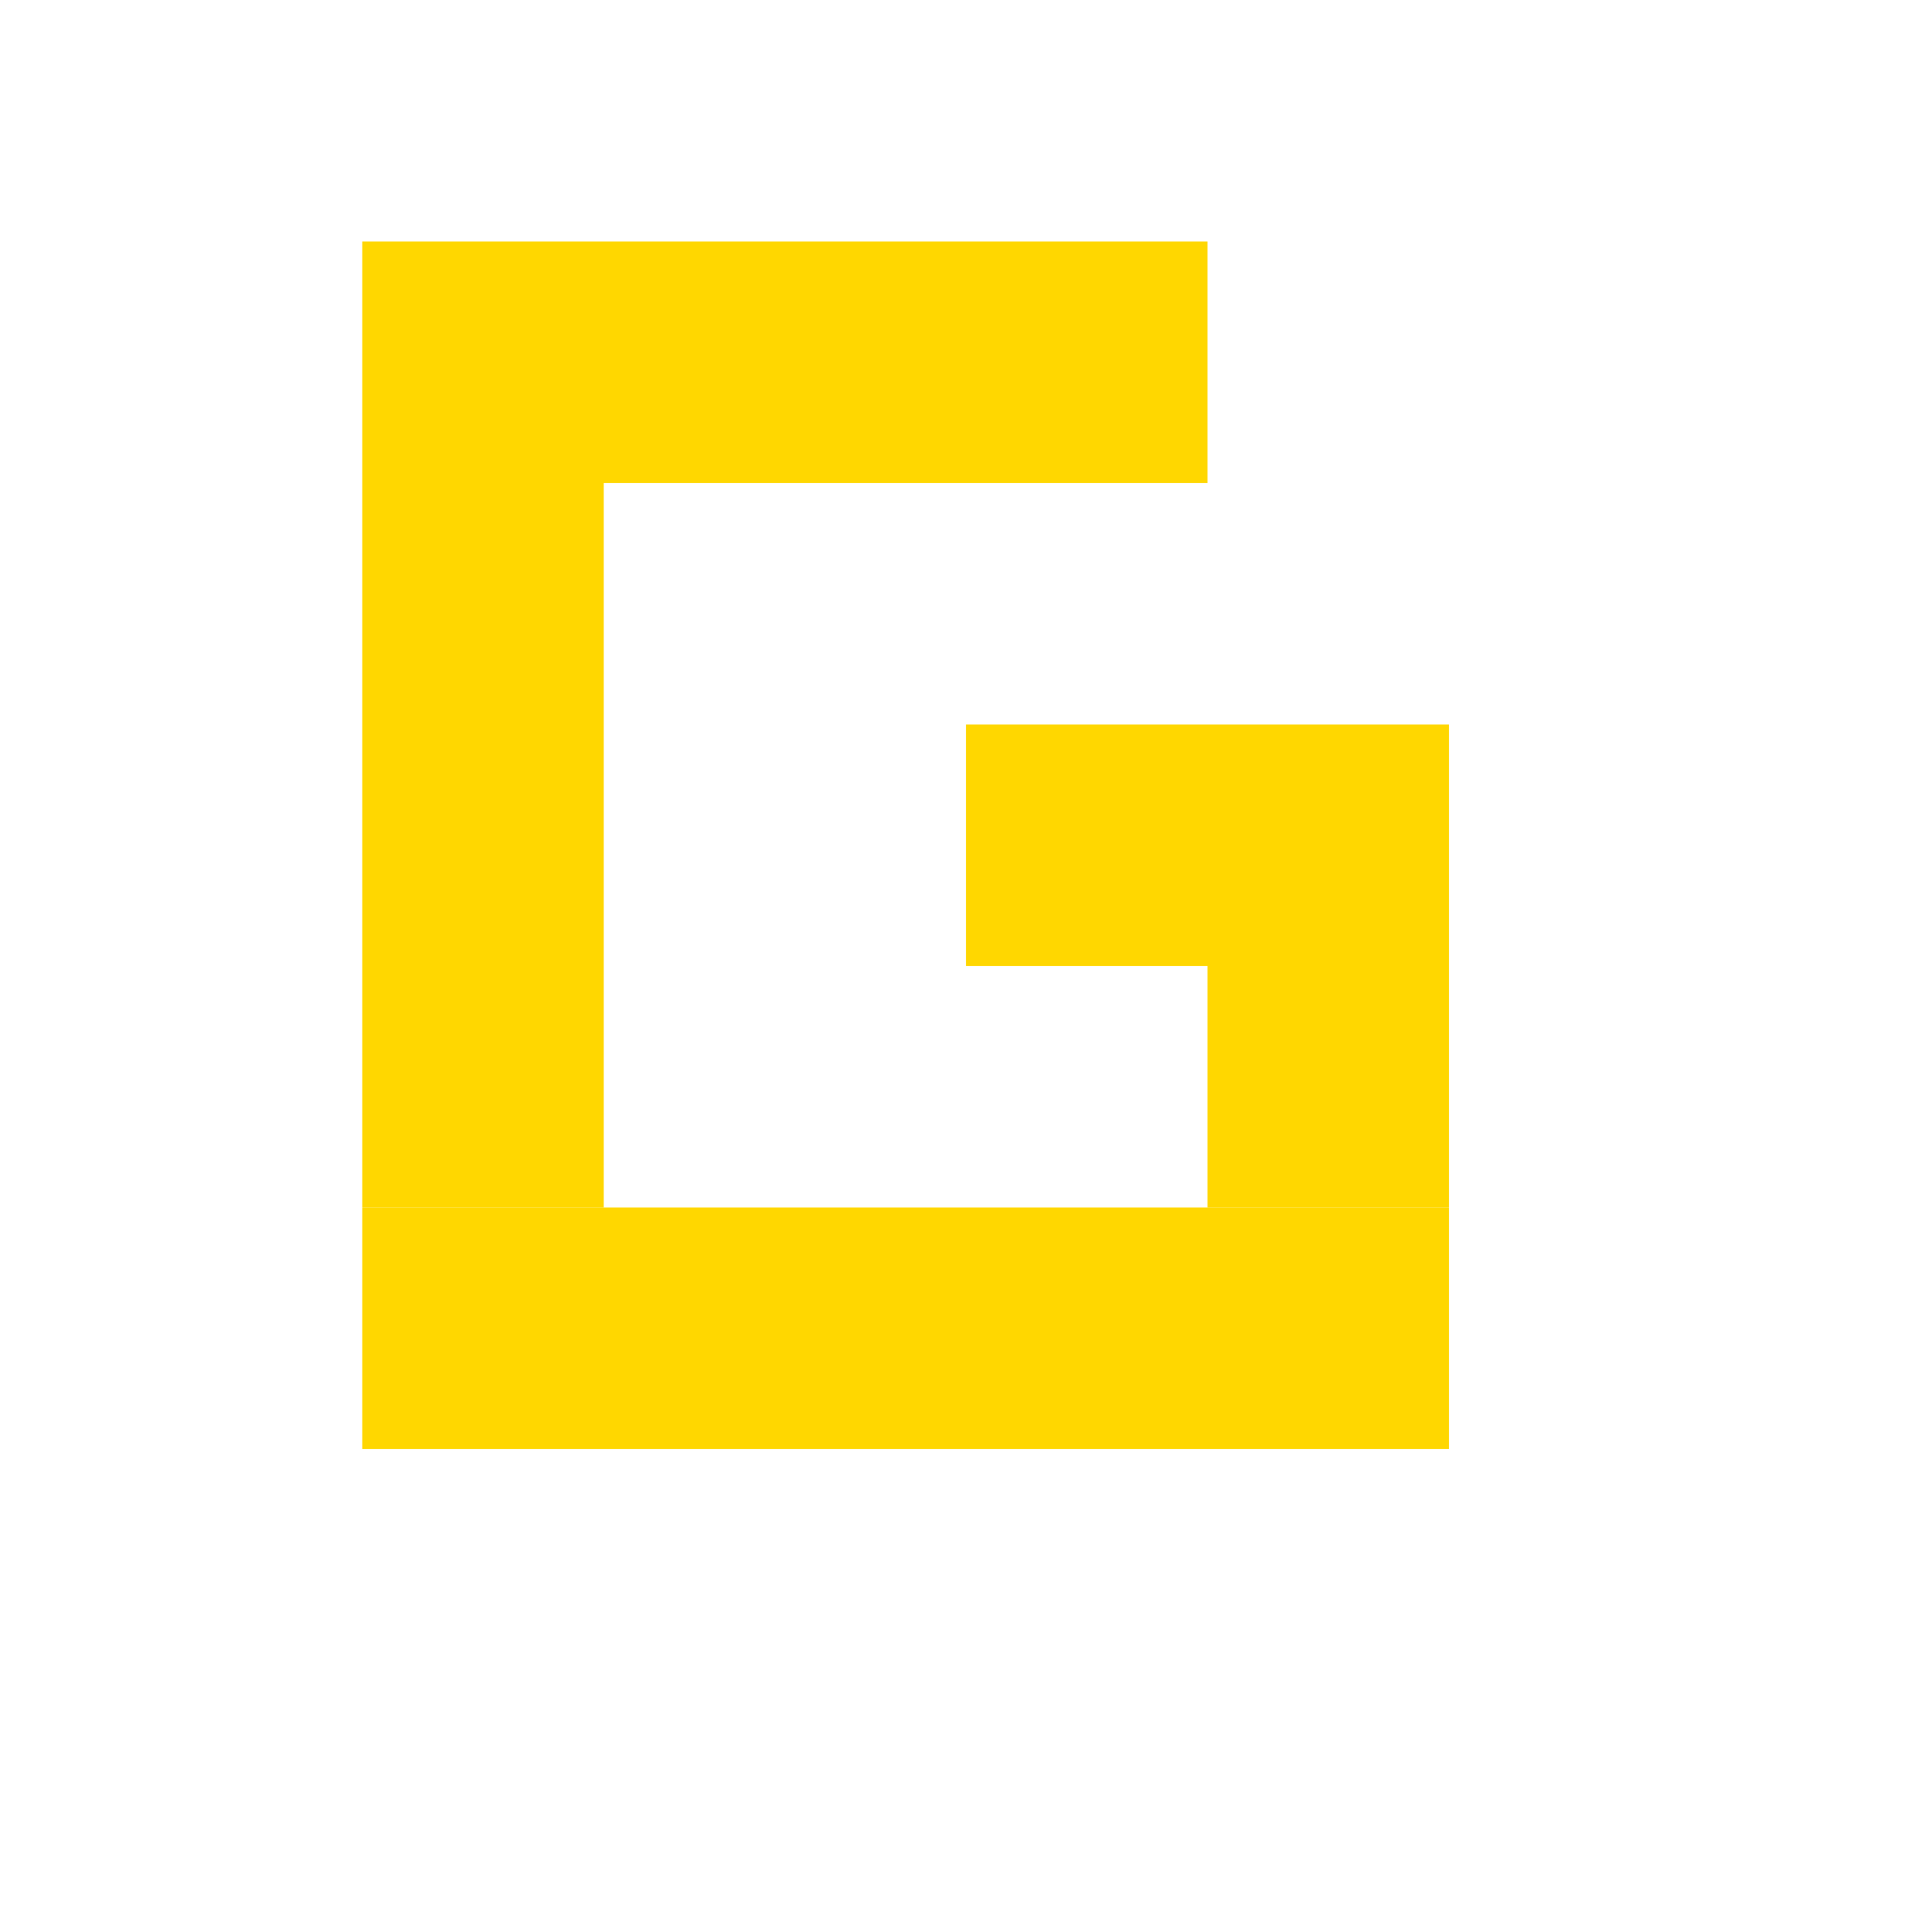
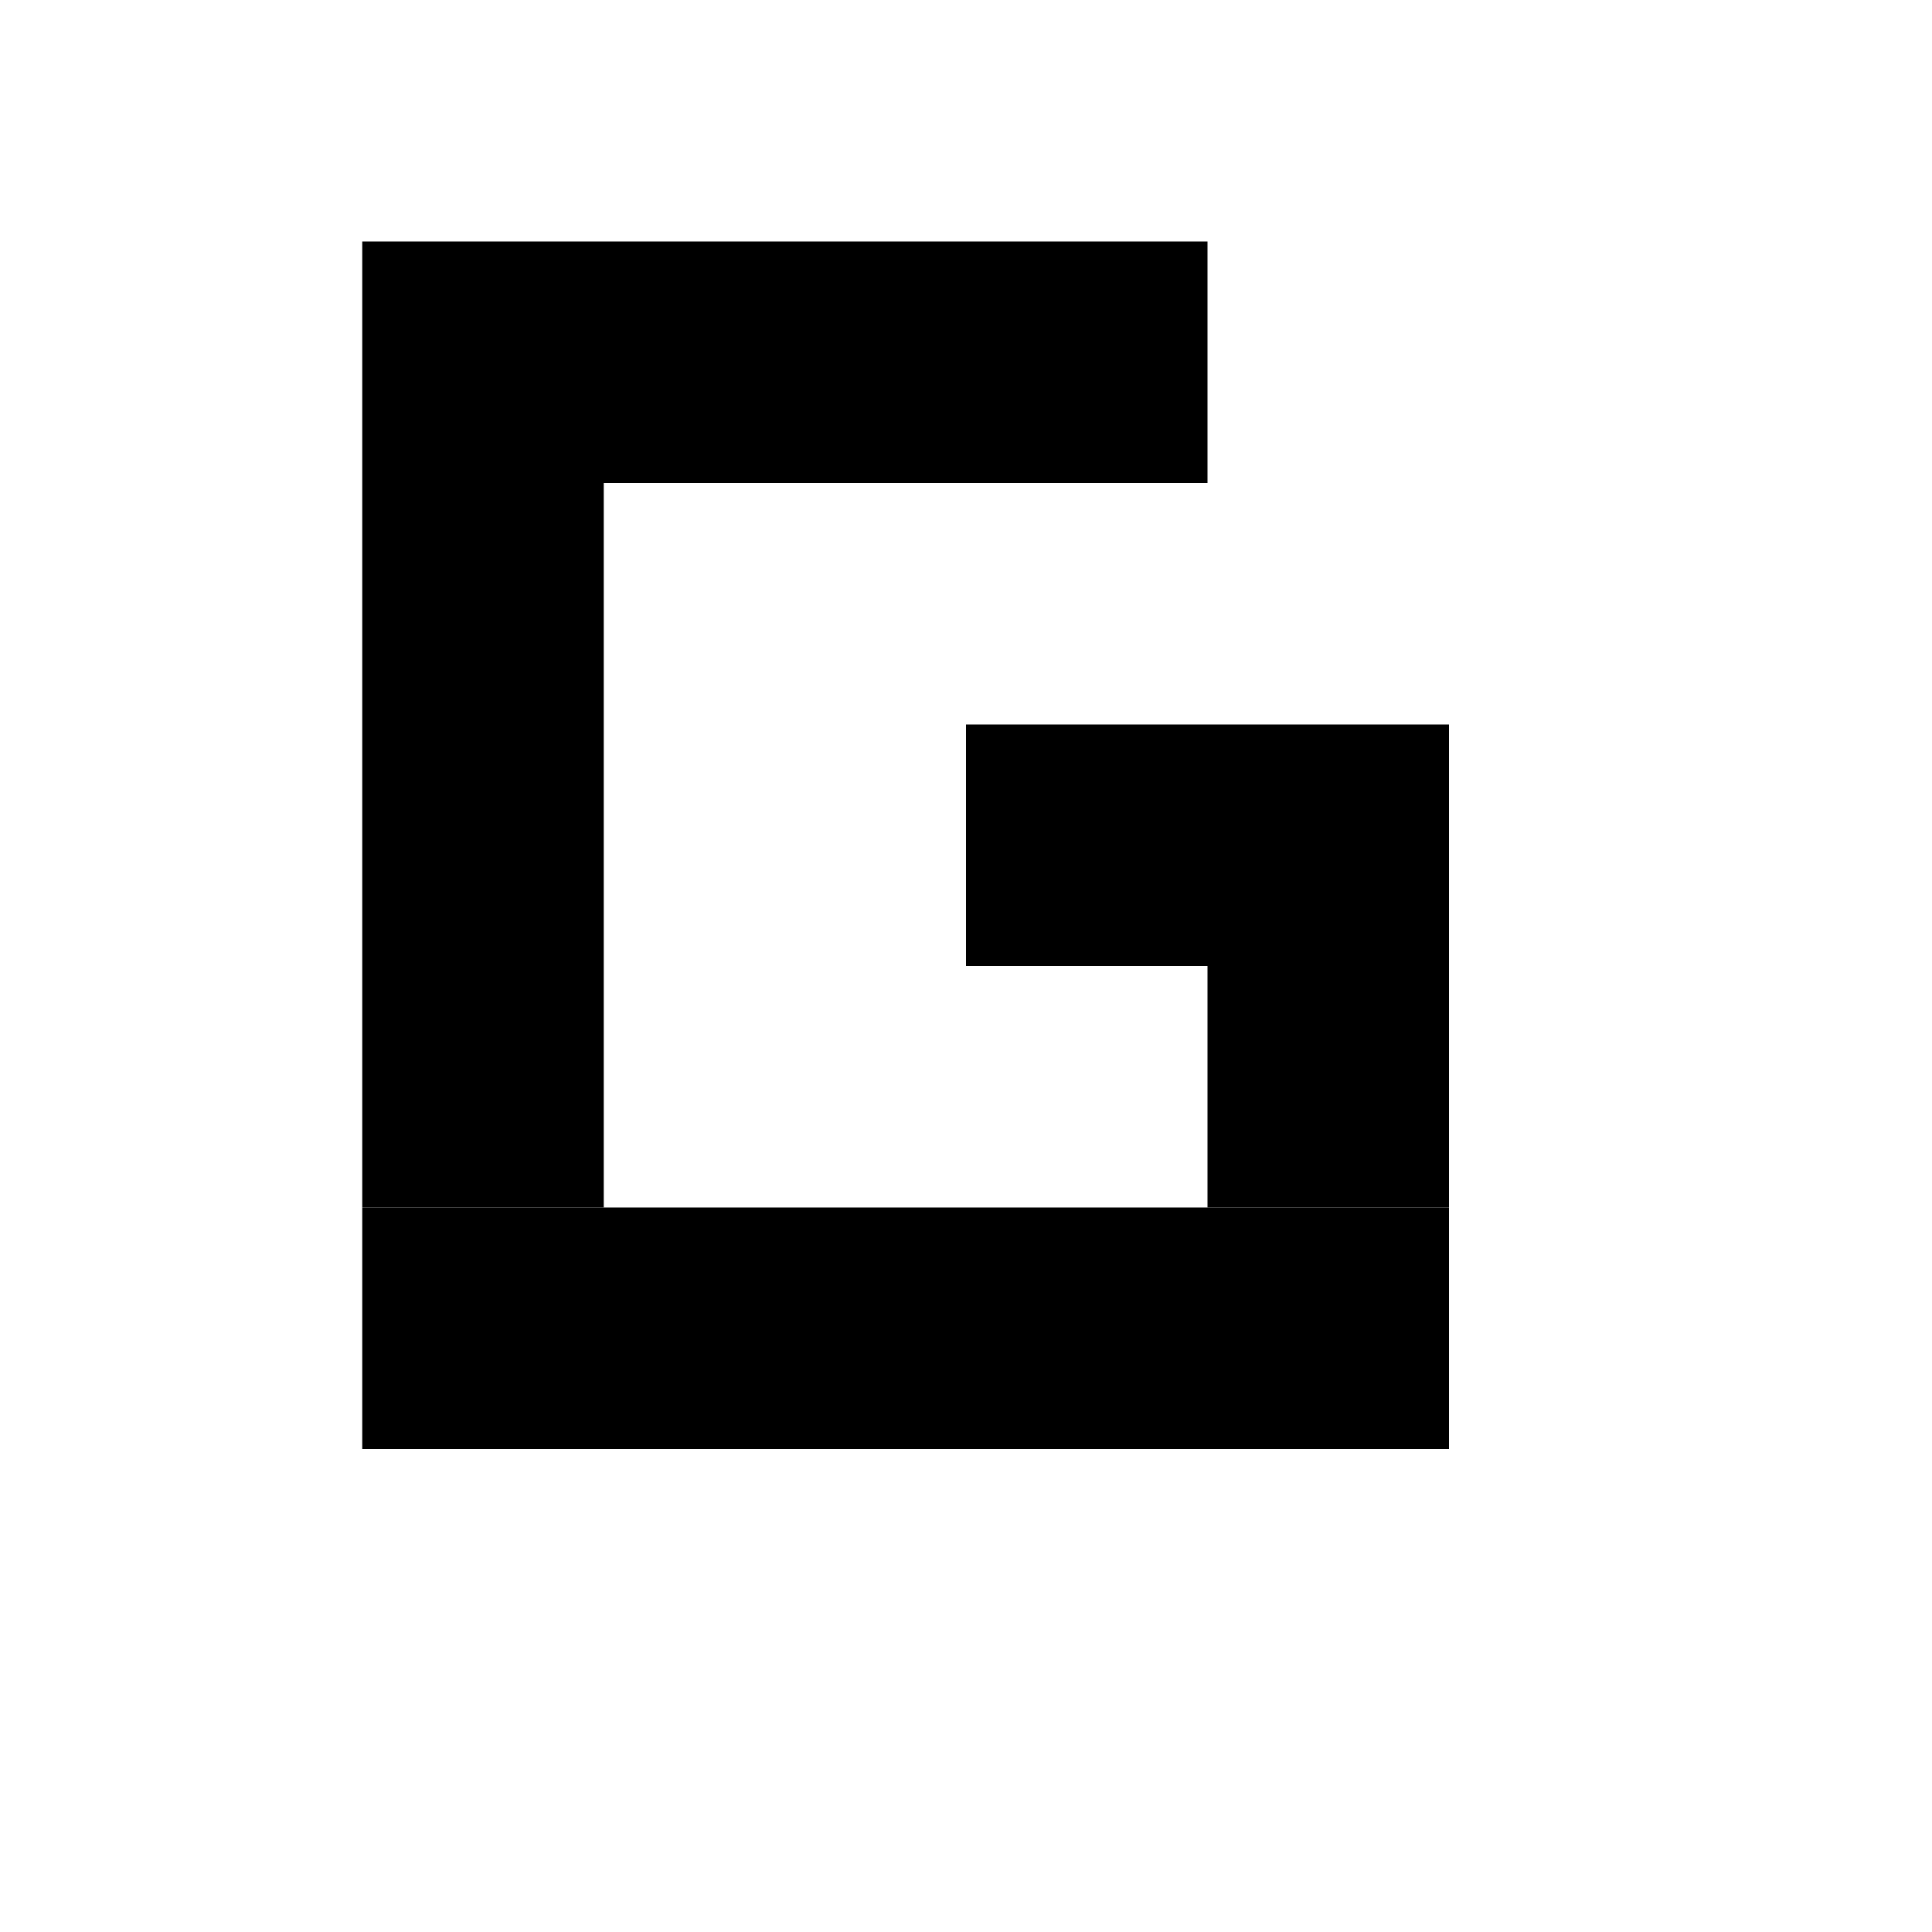
<svg xmlns="http://www.w3.org/2000/svg" width="32" height="32" viewBox="0 0 16 16">
-   <g fill="#FFD700">
+   <g fill="#000000">
    <rect x="3" y="2" width="7" height="2" />
    <rect x="3" y="4" width="2" height="6" />
    <rect x="3" y="10" width="9" height="2" />
    <rect x="10" y="8" width="2" height="2" />
    <rect x="8" y="6" width="4" height="2" />
  </g>
</svg>
